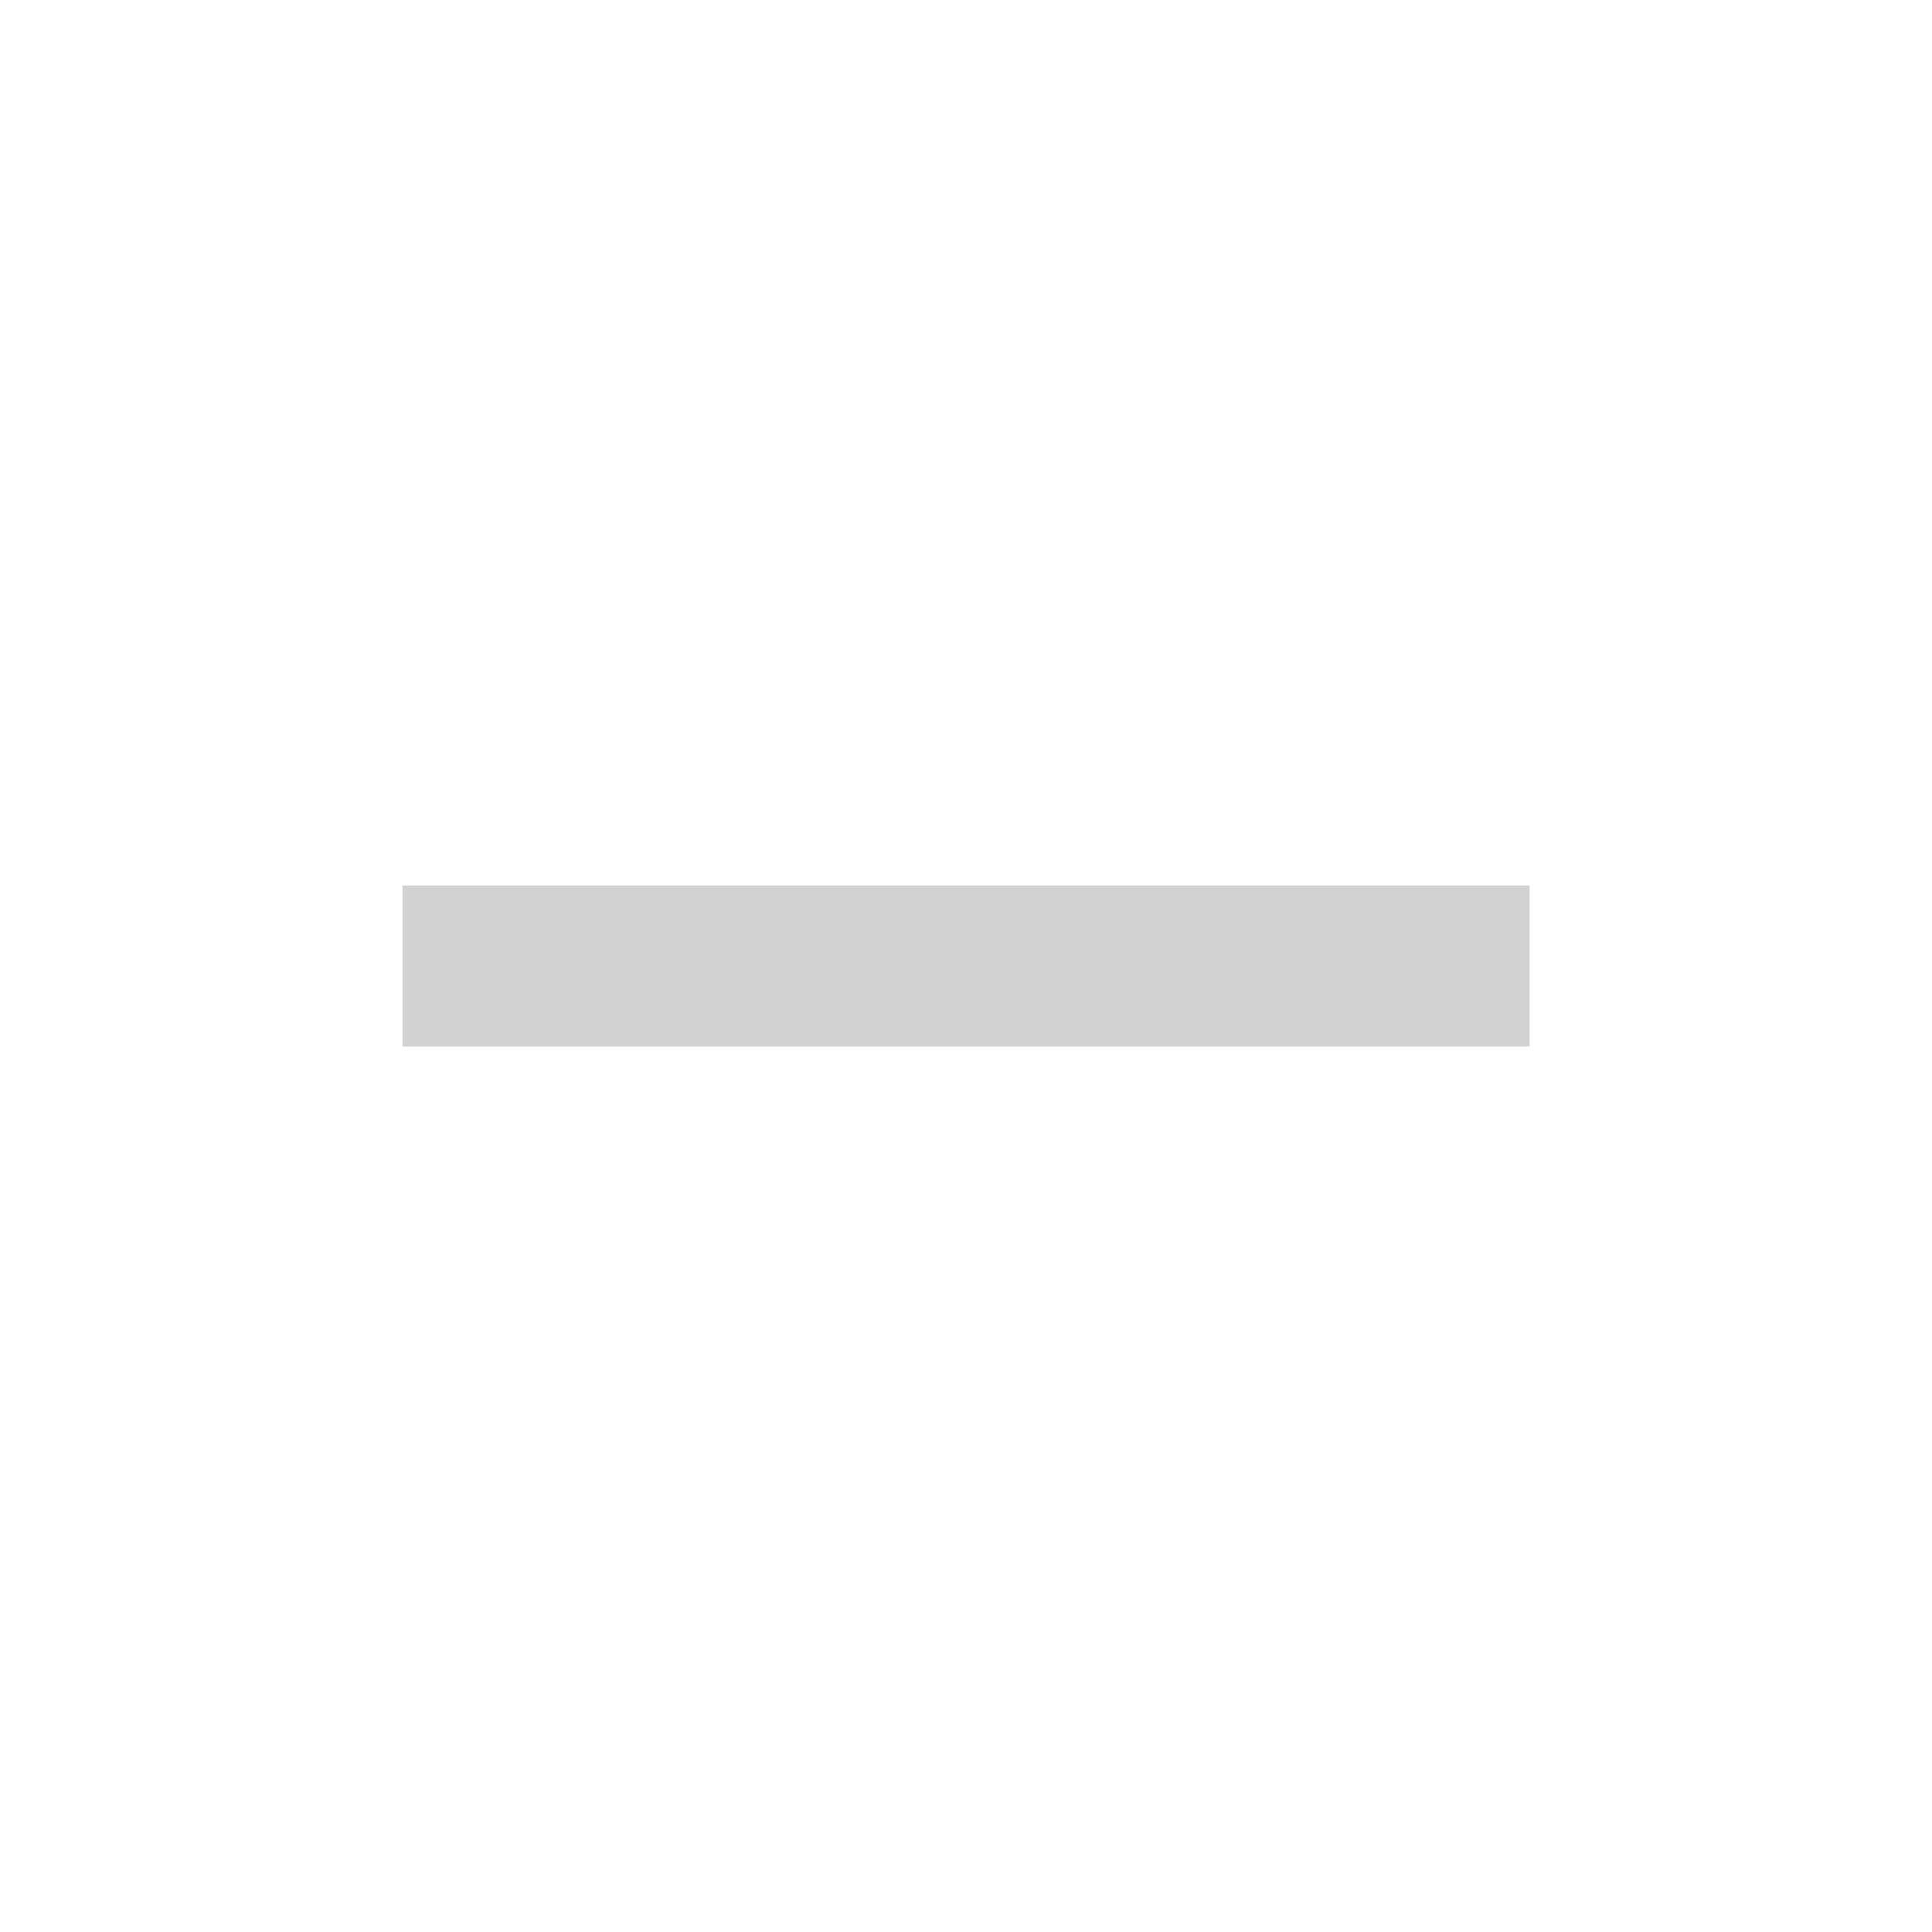
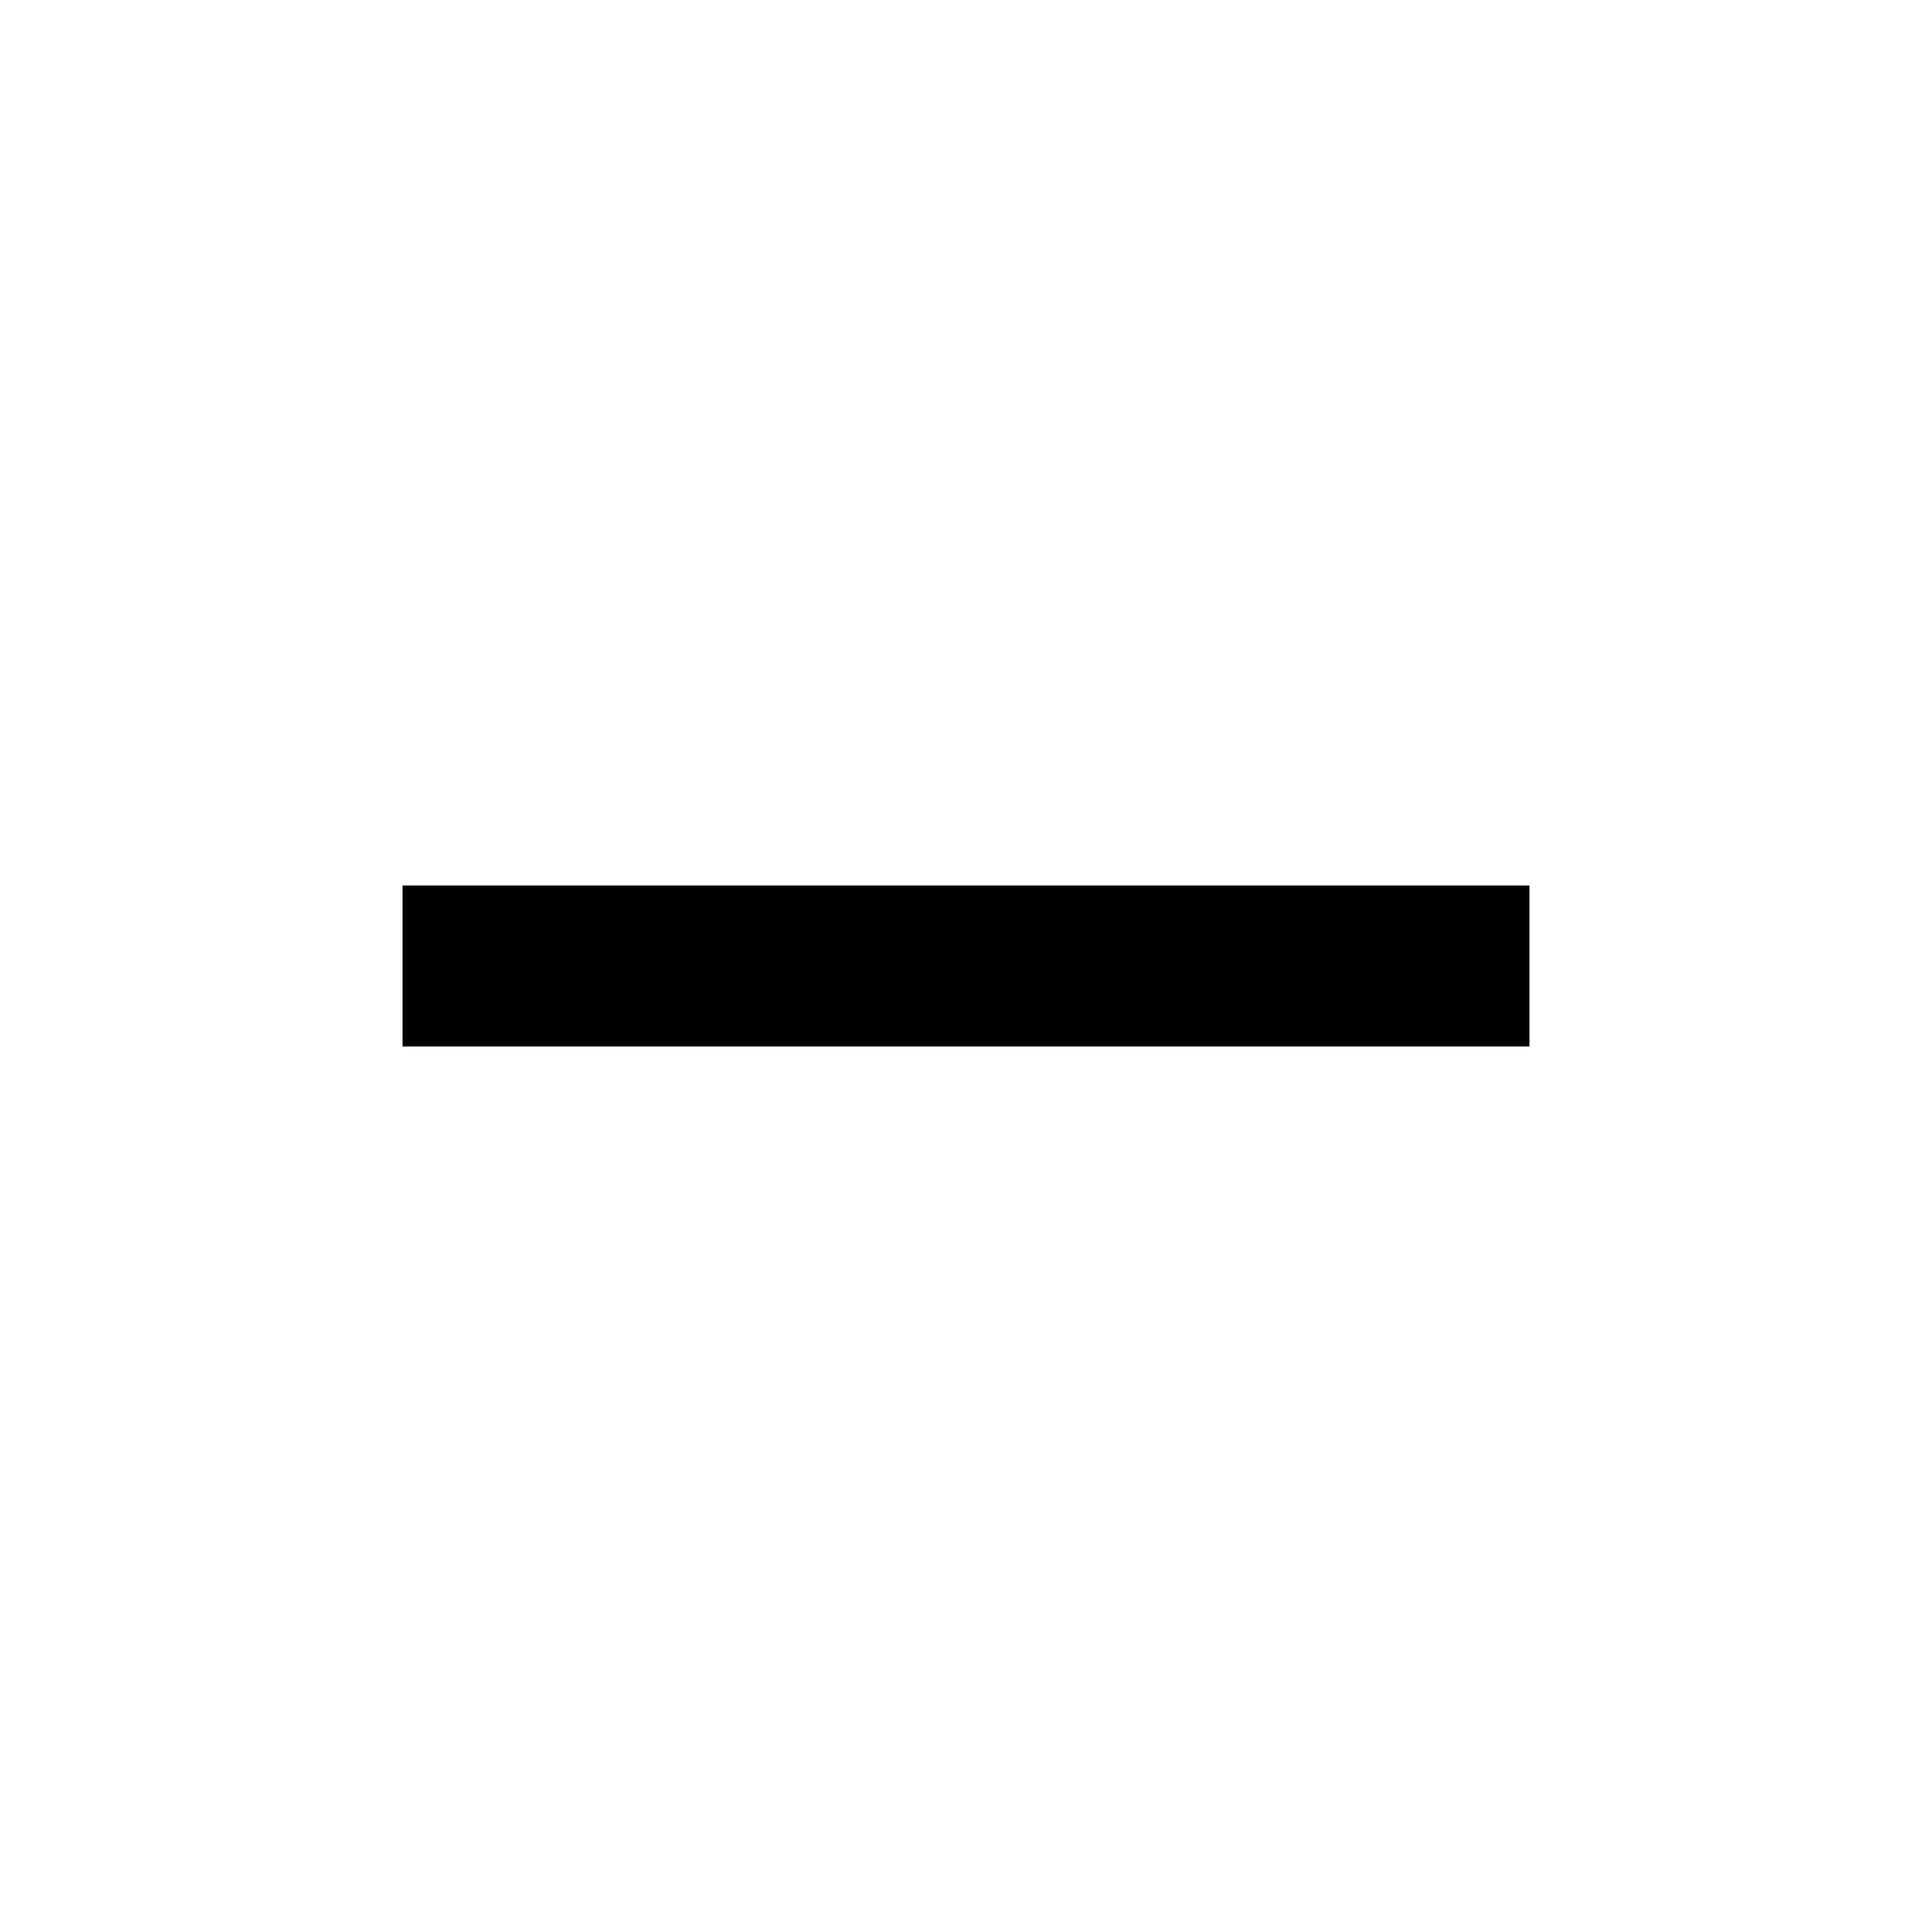
<svg xmlns="http://www.w3.org/2000/svg" id="svg2" width="48" height="48" version="1.1" viewBox="0 0 48 48">
-   <path id="path4" d="m38 26h-28v-4h28v4z" fill="#d2d2d2" />
+   <path id="path4" d="m38 26h-28v-4h28v4z" fill="#000000" />
  <path id="path6" d="m0 0h48v48h-48z" fill="none" />
</svg>
